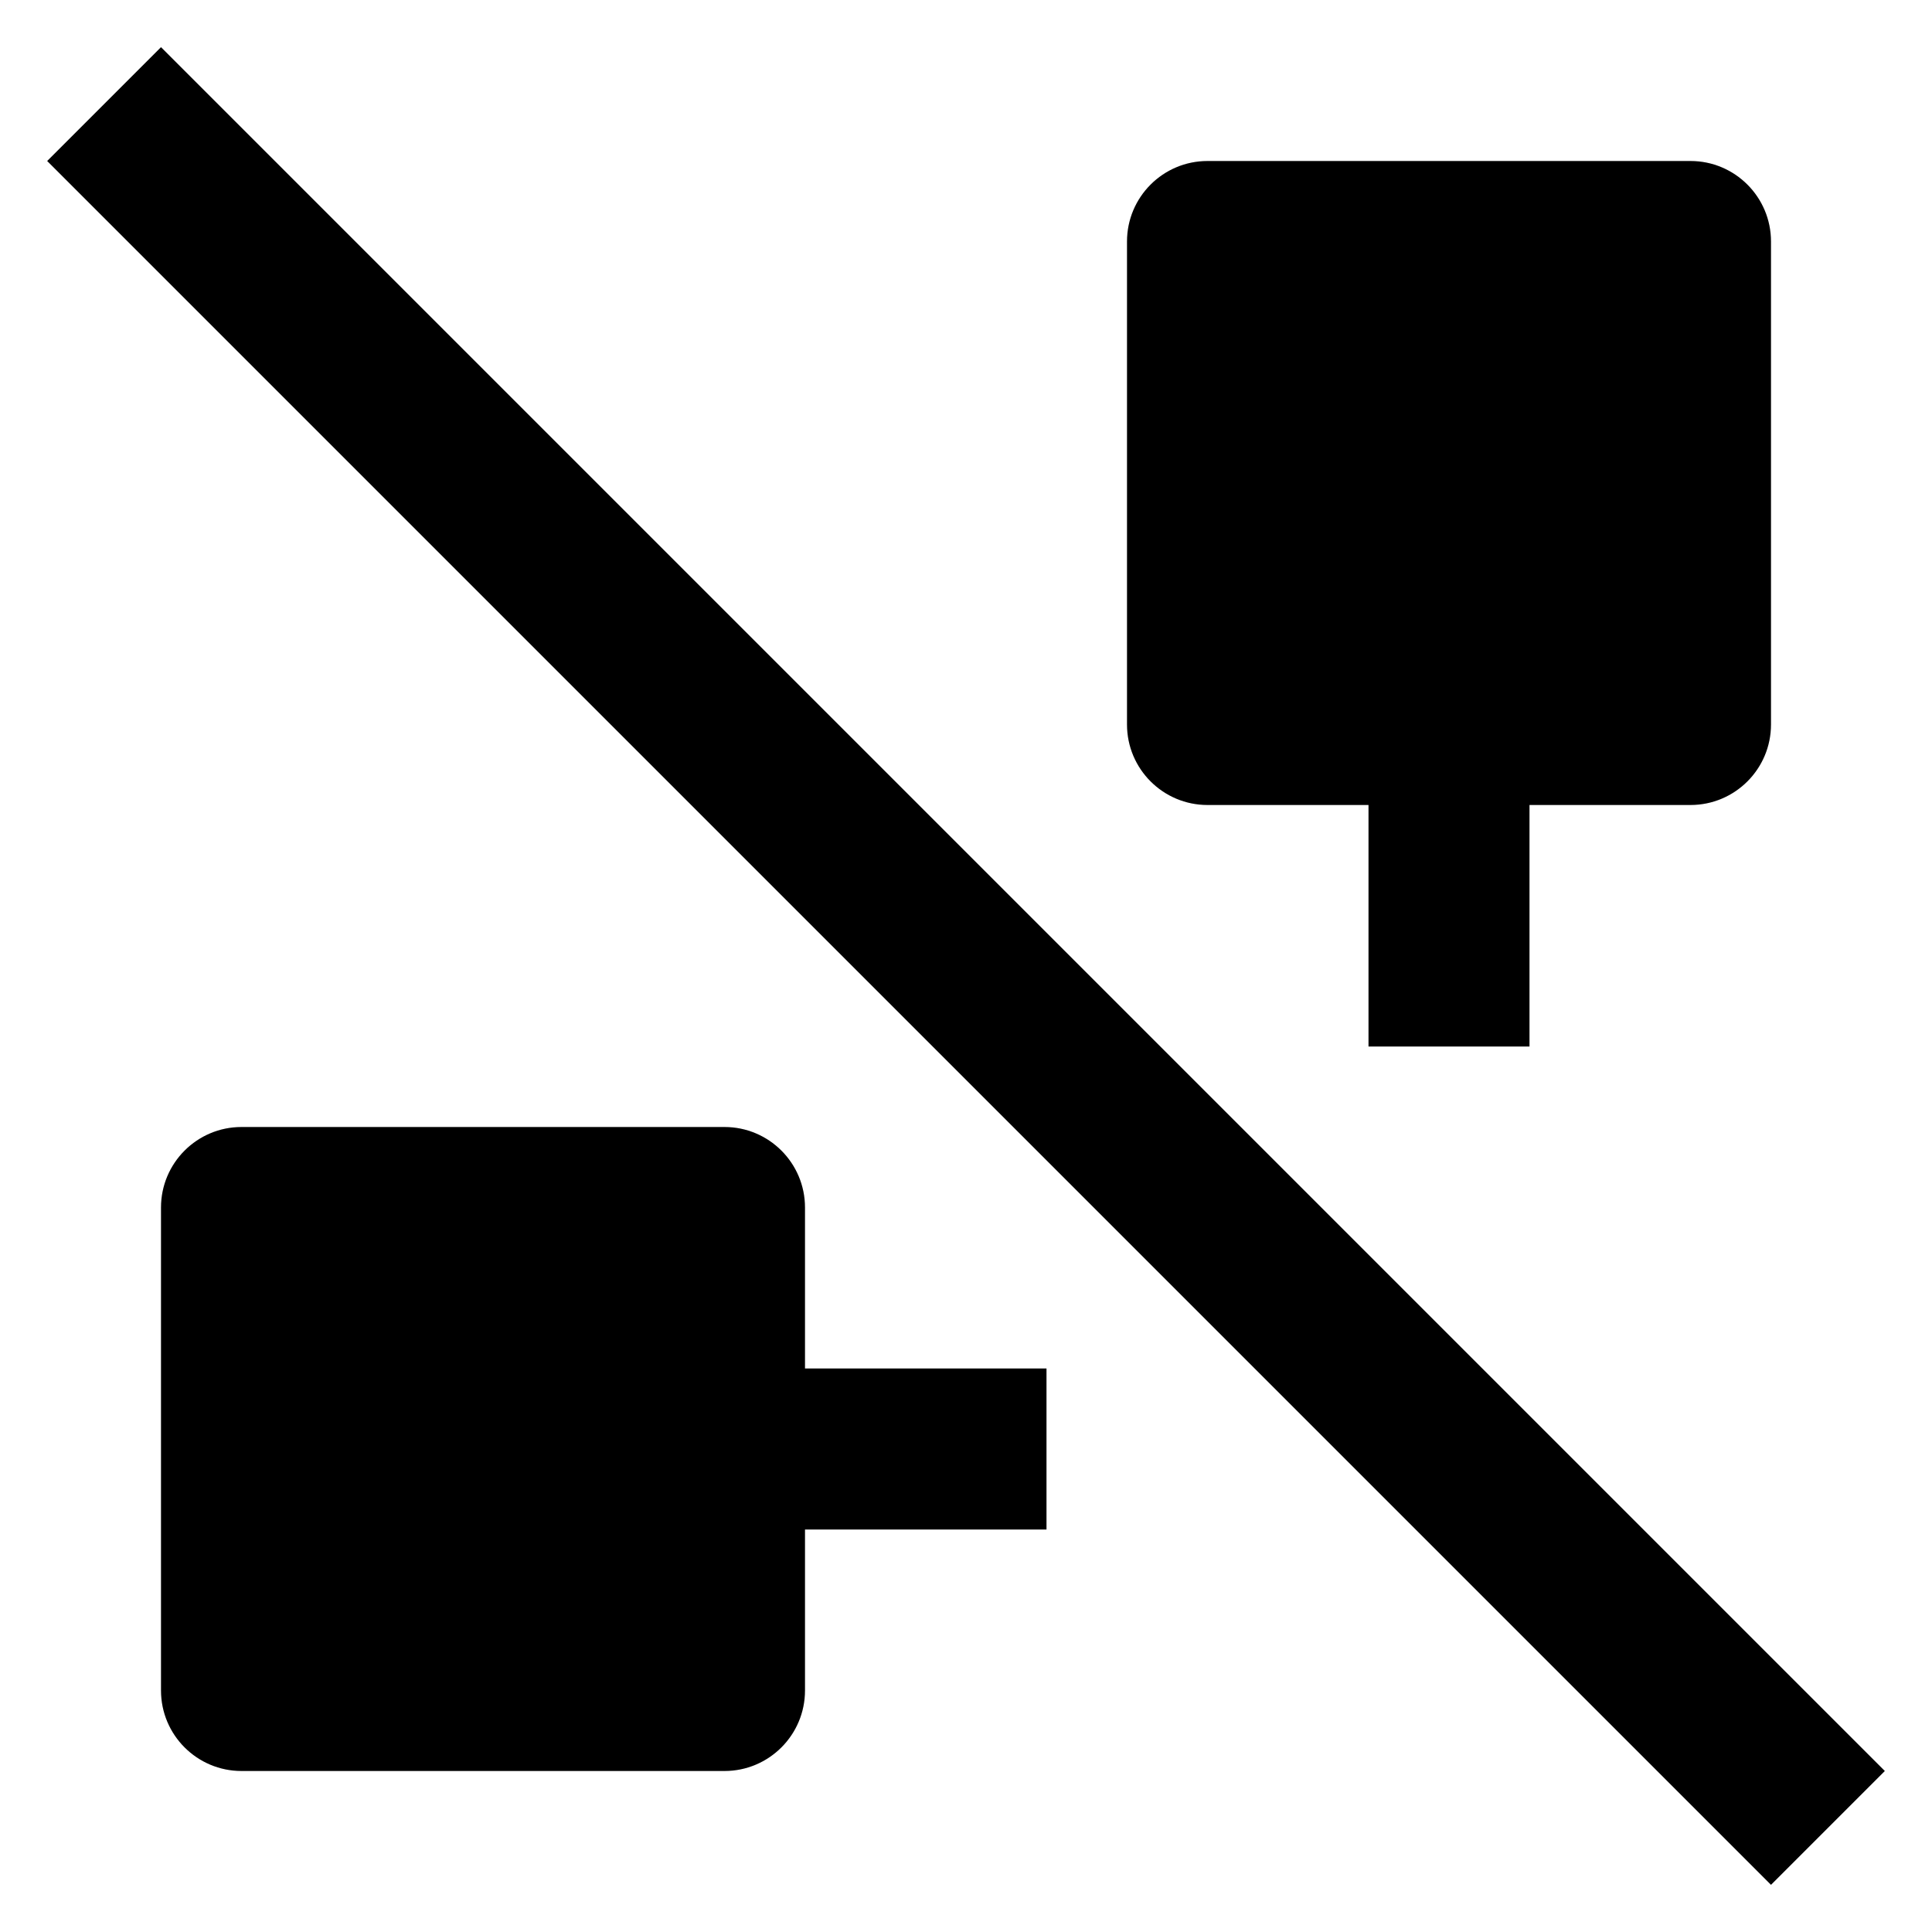
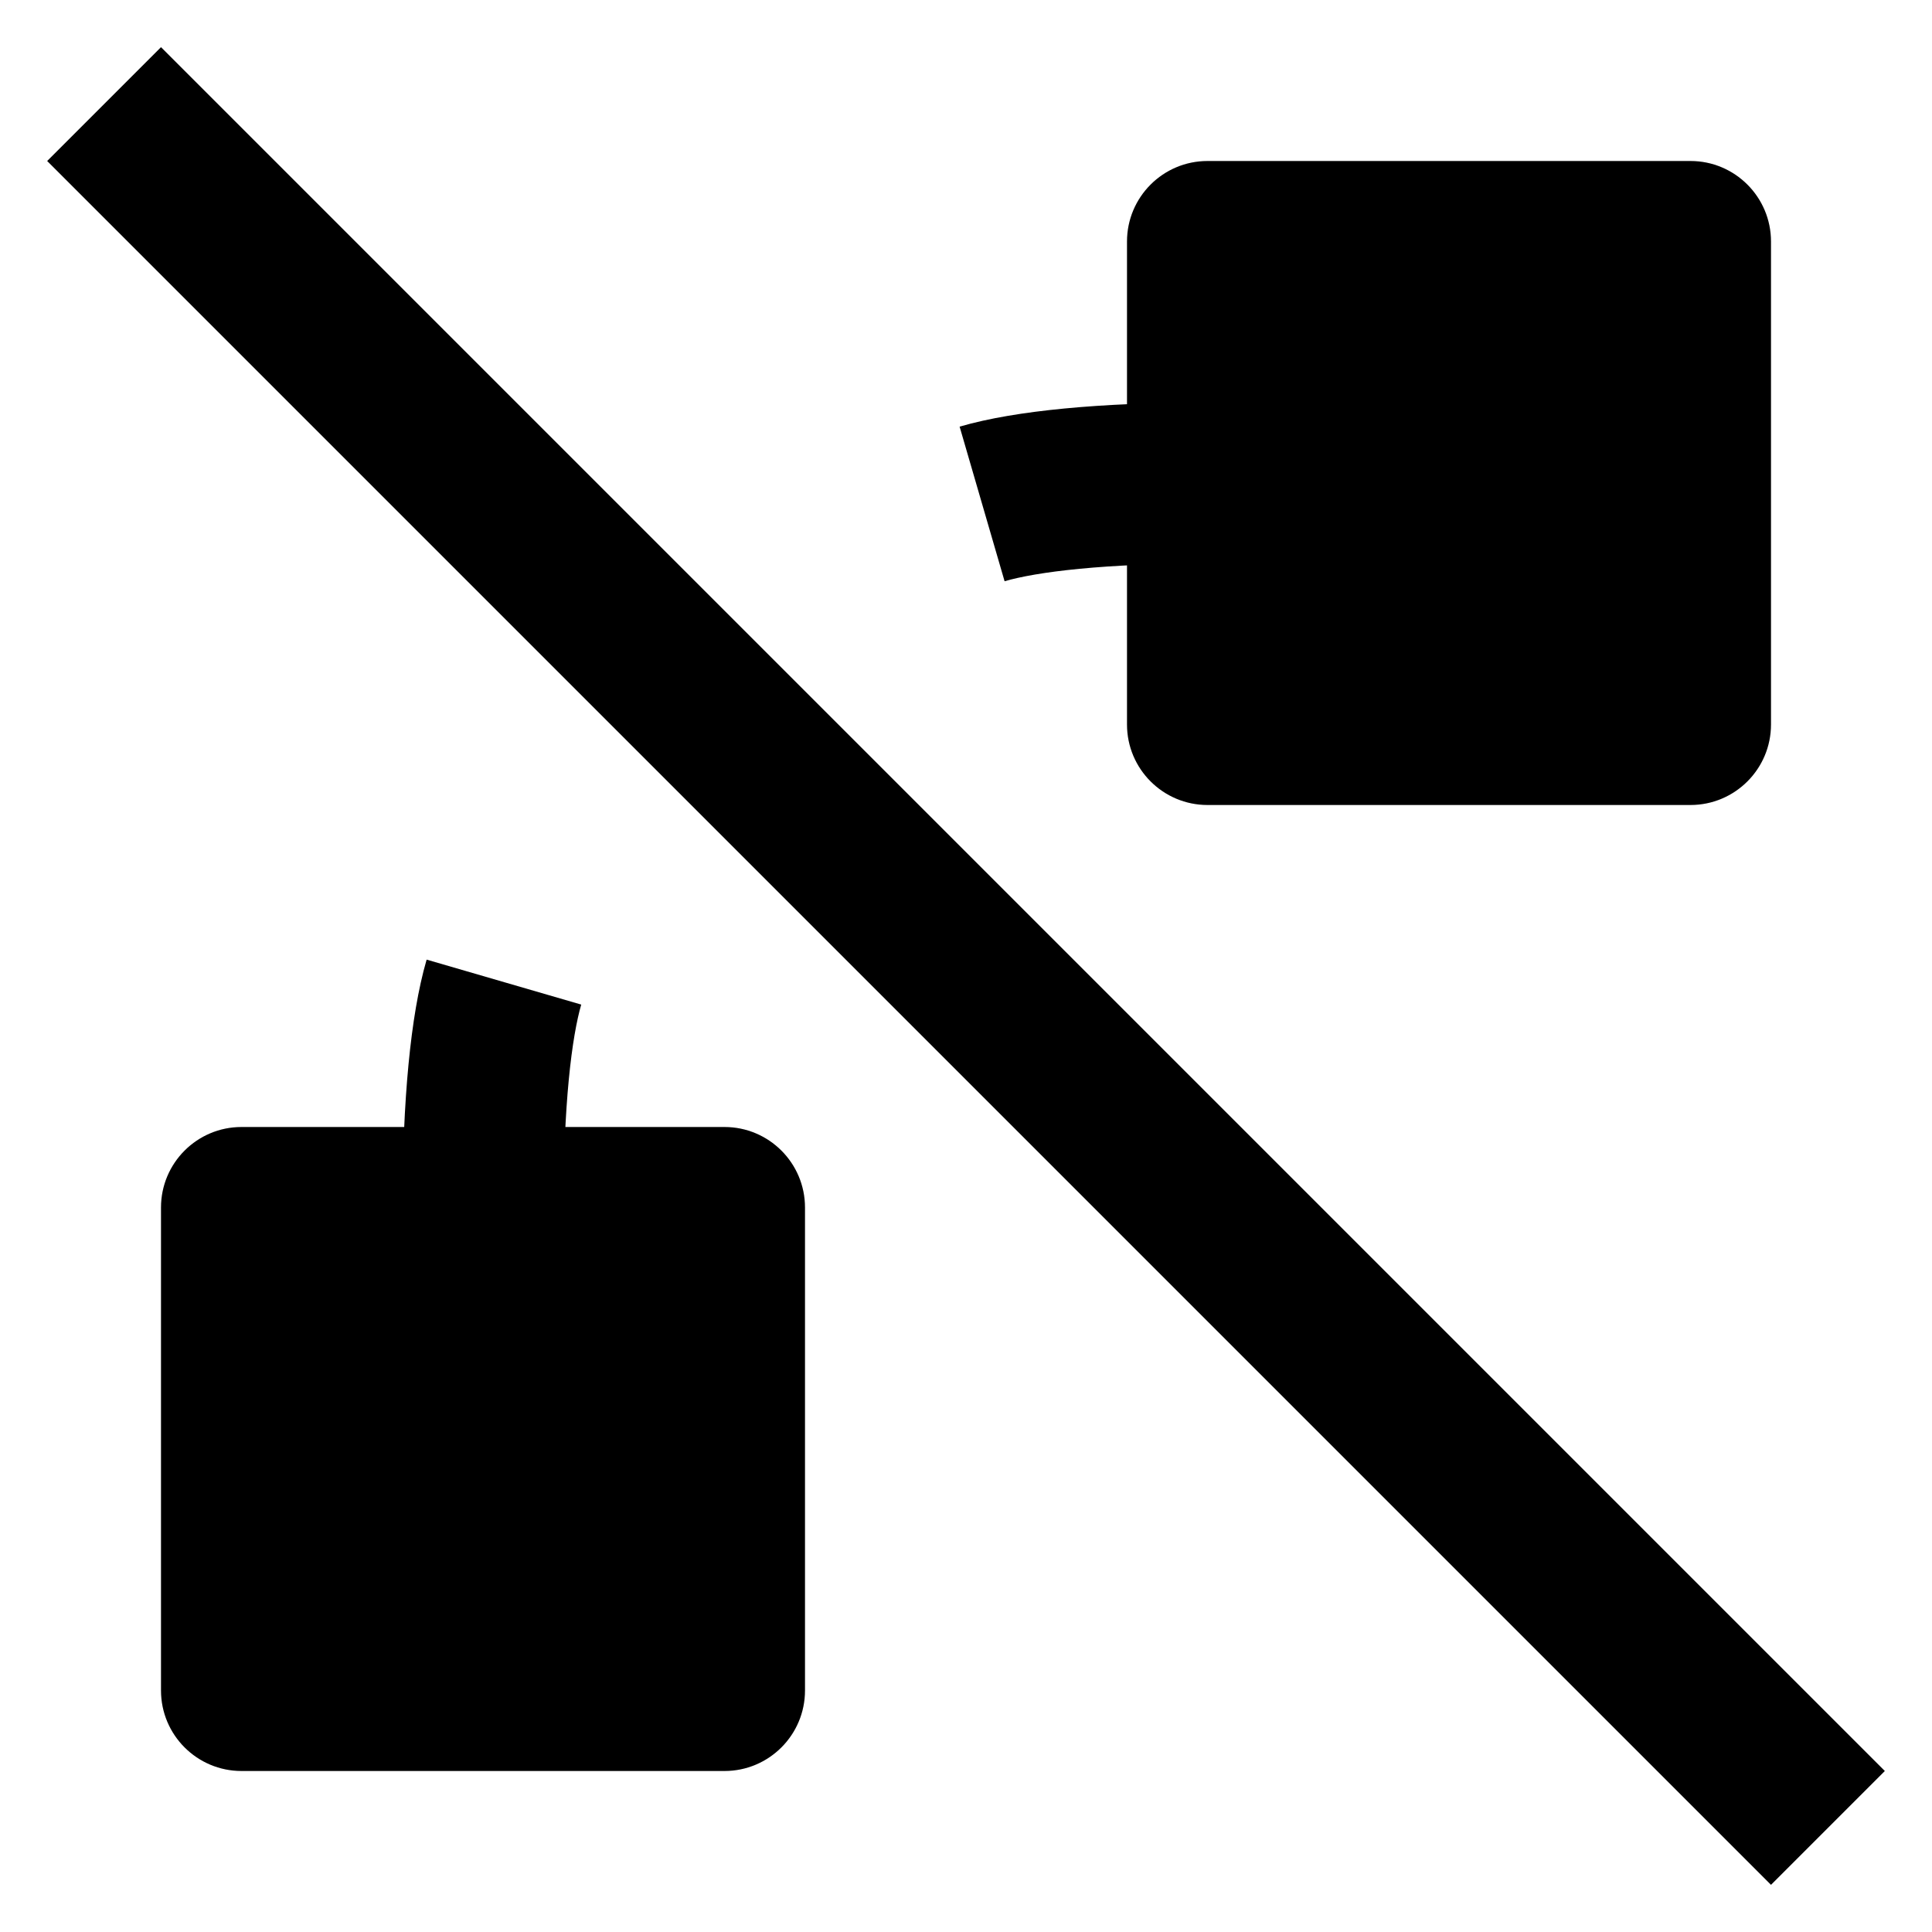
<svg xmlns="http://www.w3.org/2000/svg" width="24" height="24" viewBox="0 0 24 24" fill="none" stroke="currentColor" stroke-width="2" stroke-linecap="butt" stroke-linejoin="round">
-   <path d="M15 2L21 2C21.552 2 22 2.448 22 3L22 9C22 9.552 21.552 10 21 10L15 10C14.448 10 14 9.552 14 9L14 3C14 2.448 14.448 2 15 2ZM3 14L9 14C9.552 14 10 14.448 10 15L10 21C10 21.552 9.552 22 9 22L3 22C2.448 22 2 21.552 2 21L2 15C2 14.448 2.448 14 3 14Z" fill="currentColor" stroke="none" />
-   <path d="M18 9V13M9 18H13M1.293 1.293L22.707 22.707" />
+   <path d="M9 22L3 22C2.448 22 2 21.552 2 21L2 15C2 14.448 2.448 14 3 14L9 14C9.552 14 10 14.448 10 15L10 21C10 21.552 9.552 22 9 22ZM21 10L15 10C14.448 10 14 9.552 14 9L14 3C14 2.448 14.448 2 15 2L21 2C21.552 2 22 2.448 22 3L22 9C22 9.552 21.552 10 21 10Z" fill="currentColor" stroke="none" />
+   <path d="M15 6C13.7 6 12.75 6.1 12.2 6.26M6.26 12.2C6.1 12.75 6 13.7 6 15M22.707 22.707L1.293 1.293" />
</svg>
